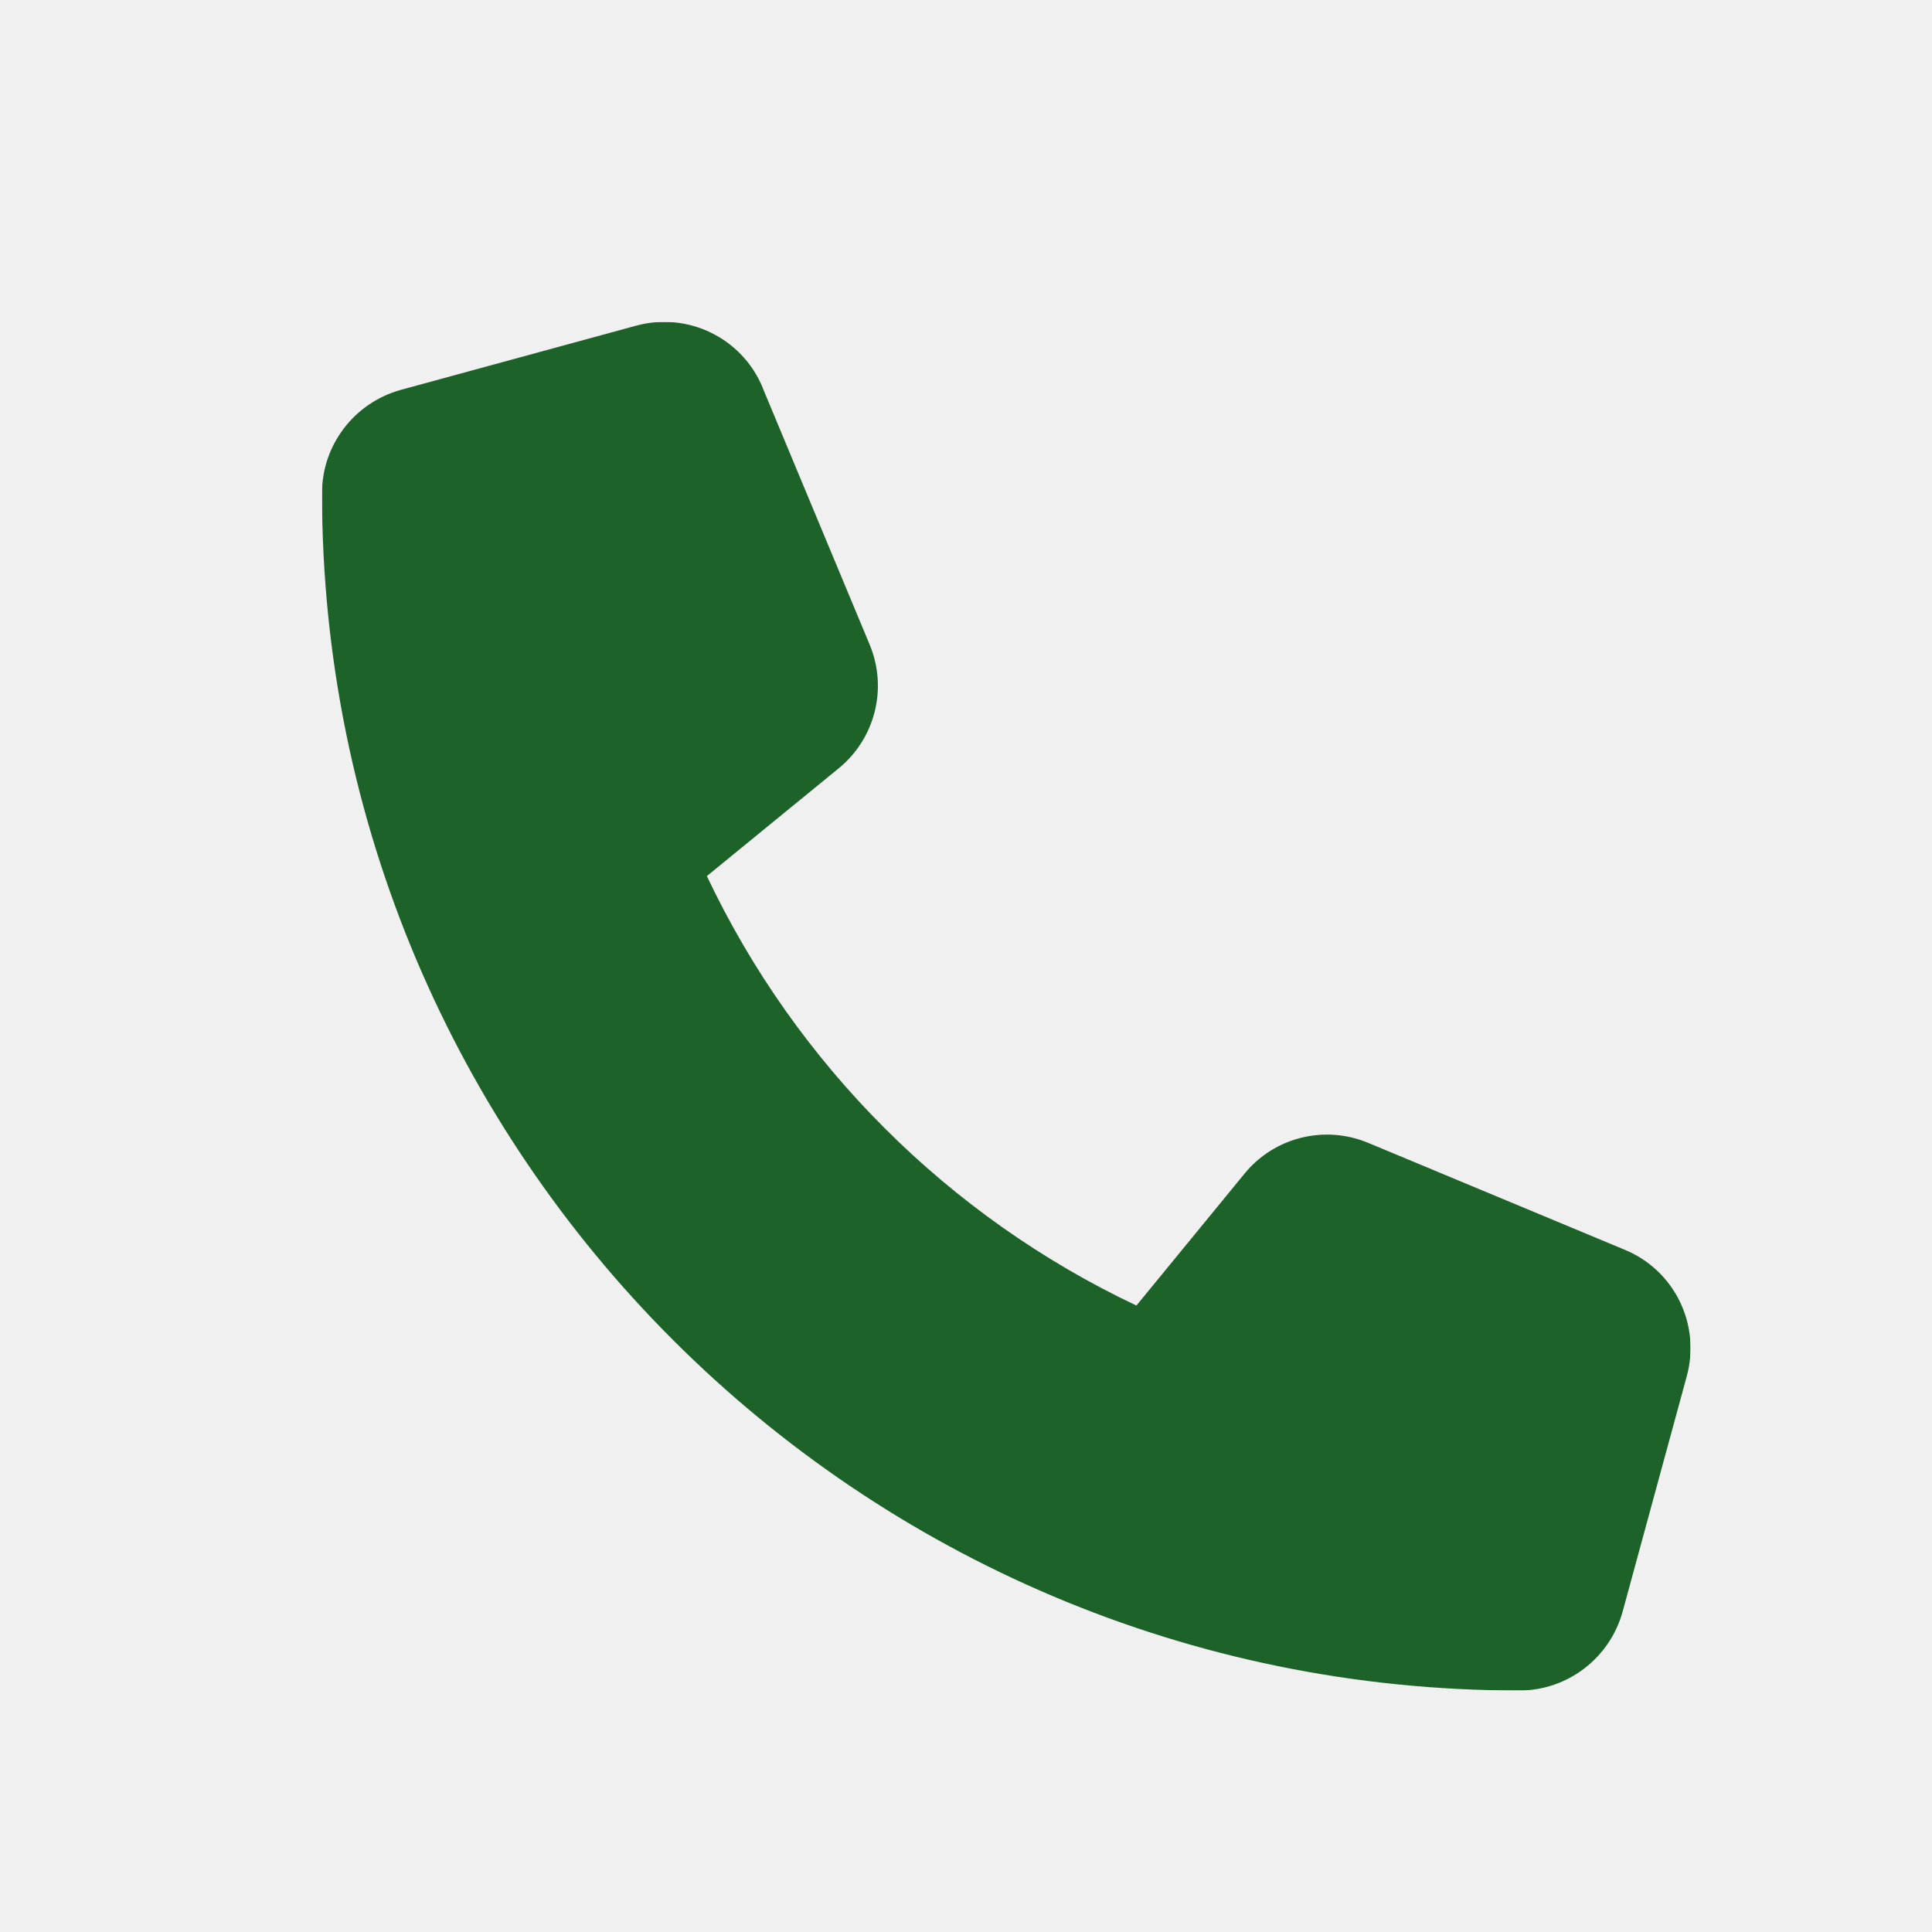
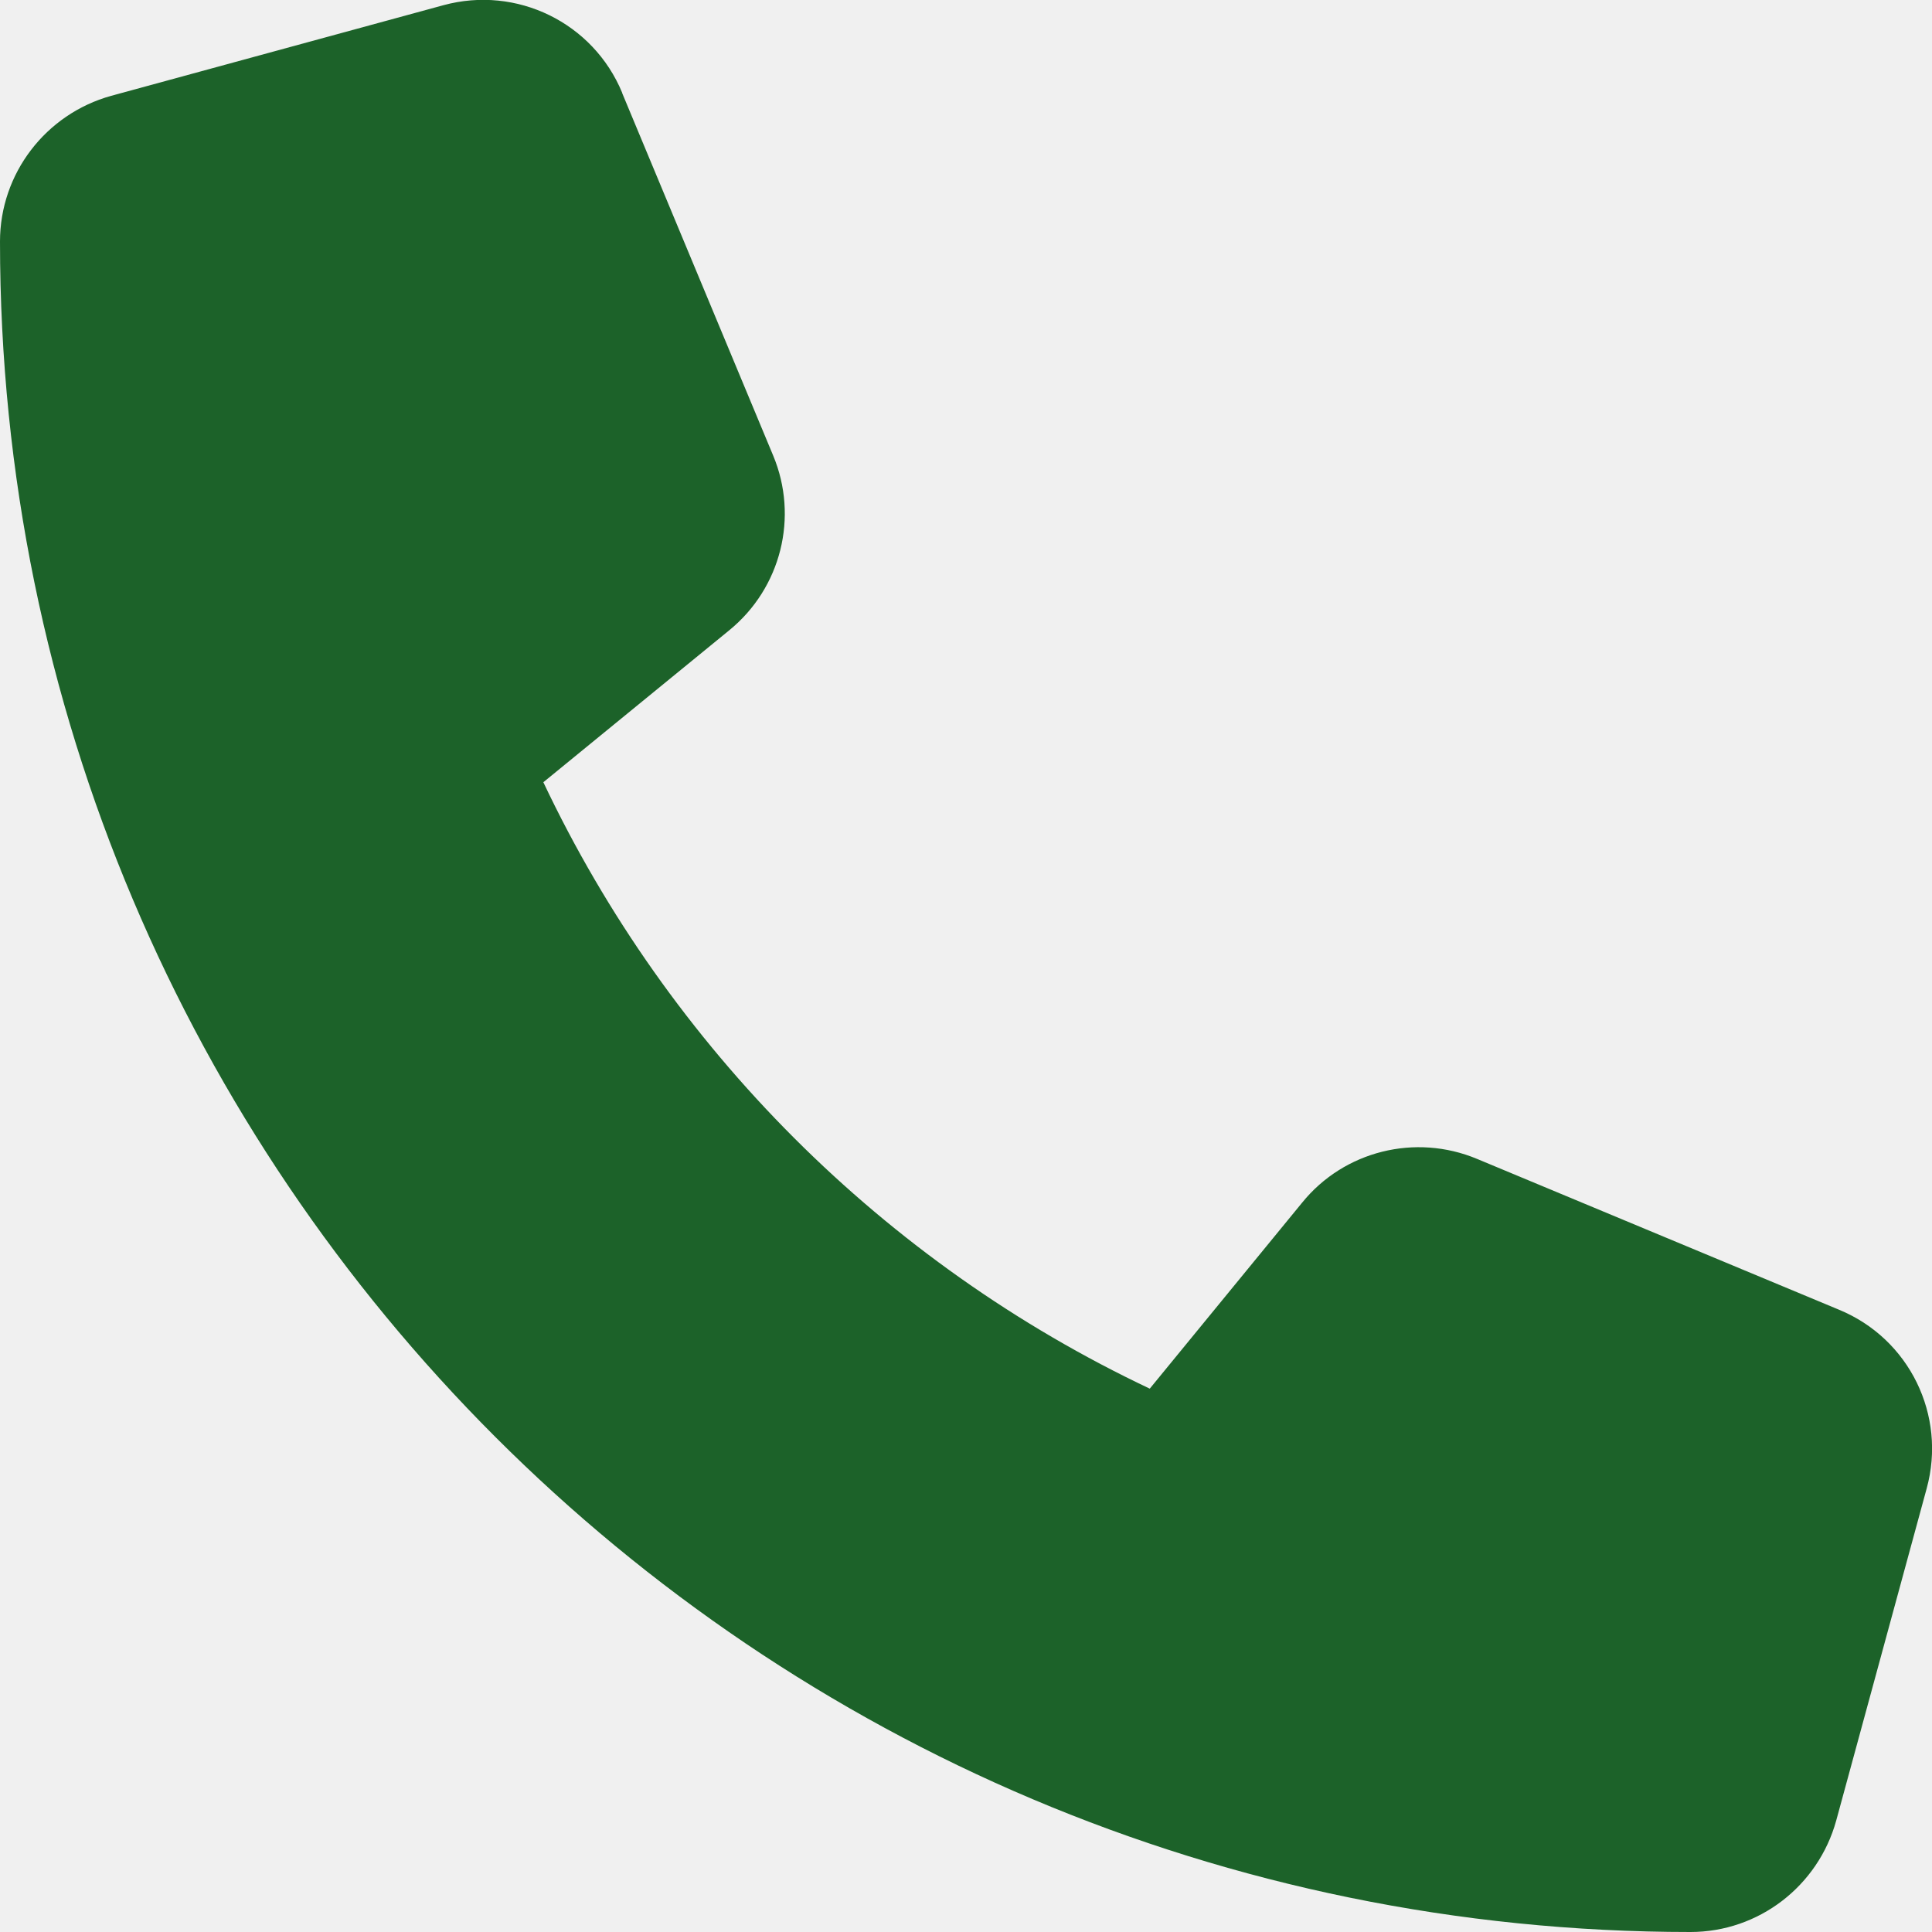
- <svg xmlns="http://www.w3.org/2000/svg" width="24" height="24" viewBox="0 0 24 24" fill="none">
-   <mask id="mask0_4020_25" style="mask-type:luminance" maskUnits="userSpaceOnUse" x="4" y="4" width="17" height="17">
-     <path d="M21 4H4V21H21V4Z" fill="white" />
-   </mask>
-   <g mask="url(#mask0_4020_25)">
-     <path d="M9.475 4.817C9.22 4.199 8.546 3.87 7.901 4.046L4.979 4.843C4.402 5.003 4 5.527 4 6.125C4 14.339 10.661 21 18.875 21C19.473 21 19.997 20.598 20.157 20.02L20.953 17.098C21.13 16.454 20.801 15.78 20.183 15.525L16.996 14.197C16.454 13.971 15.827 14.127 15.458 14.582L14.117 16.218C11.78 15.113 9.887 13.22 8.781 10.883L10.418 9.545C10.873 9.173 11.029 8.549 10.803 8.007L9.475 4.82V4.817Z" fill="#1C6229" />
+ <svg xmlns="http://www.w3.org/2000/svg" width="17" height="17" viewBox="0 0 17 17" fill="none">
+   <g clip-path="url(#clip0_2011_2094)">
+     <path d="M5.475 0.817C5.22 0.199 4.546 -0.13 3.901 0.046L0.979 0.843C0.402 1.003 0 1.527 0 2.125C0 10.339 6.661 17 14.875 17C15.473 17 15.997 16.598 16.157 16.02L16.953 13.098C17.13 12.454 16.801 11.78 16.183 11.525L12.996 10.197C12.454 9.971 11.827 10.127 11.458 10.582L10.117 12.219C7.779 11.113 5.887 9.22 4.781 6.883L6.418 5.545C6.873 5.173 7.029 4.549 6.803 4.008L5.475 0.82V0.817Z" fill="#1C6229" />
  </g>
+   <defs>
+     <clipPath id="clip0_2011_2094">
+       <rect width="17" height="17" fill="white" />
+     </clipPath>
+   </defs>
</svg>
